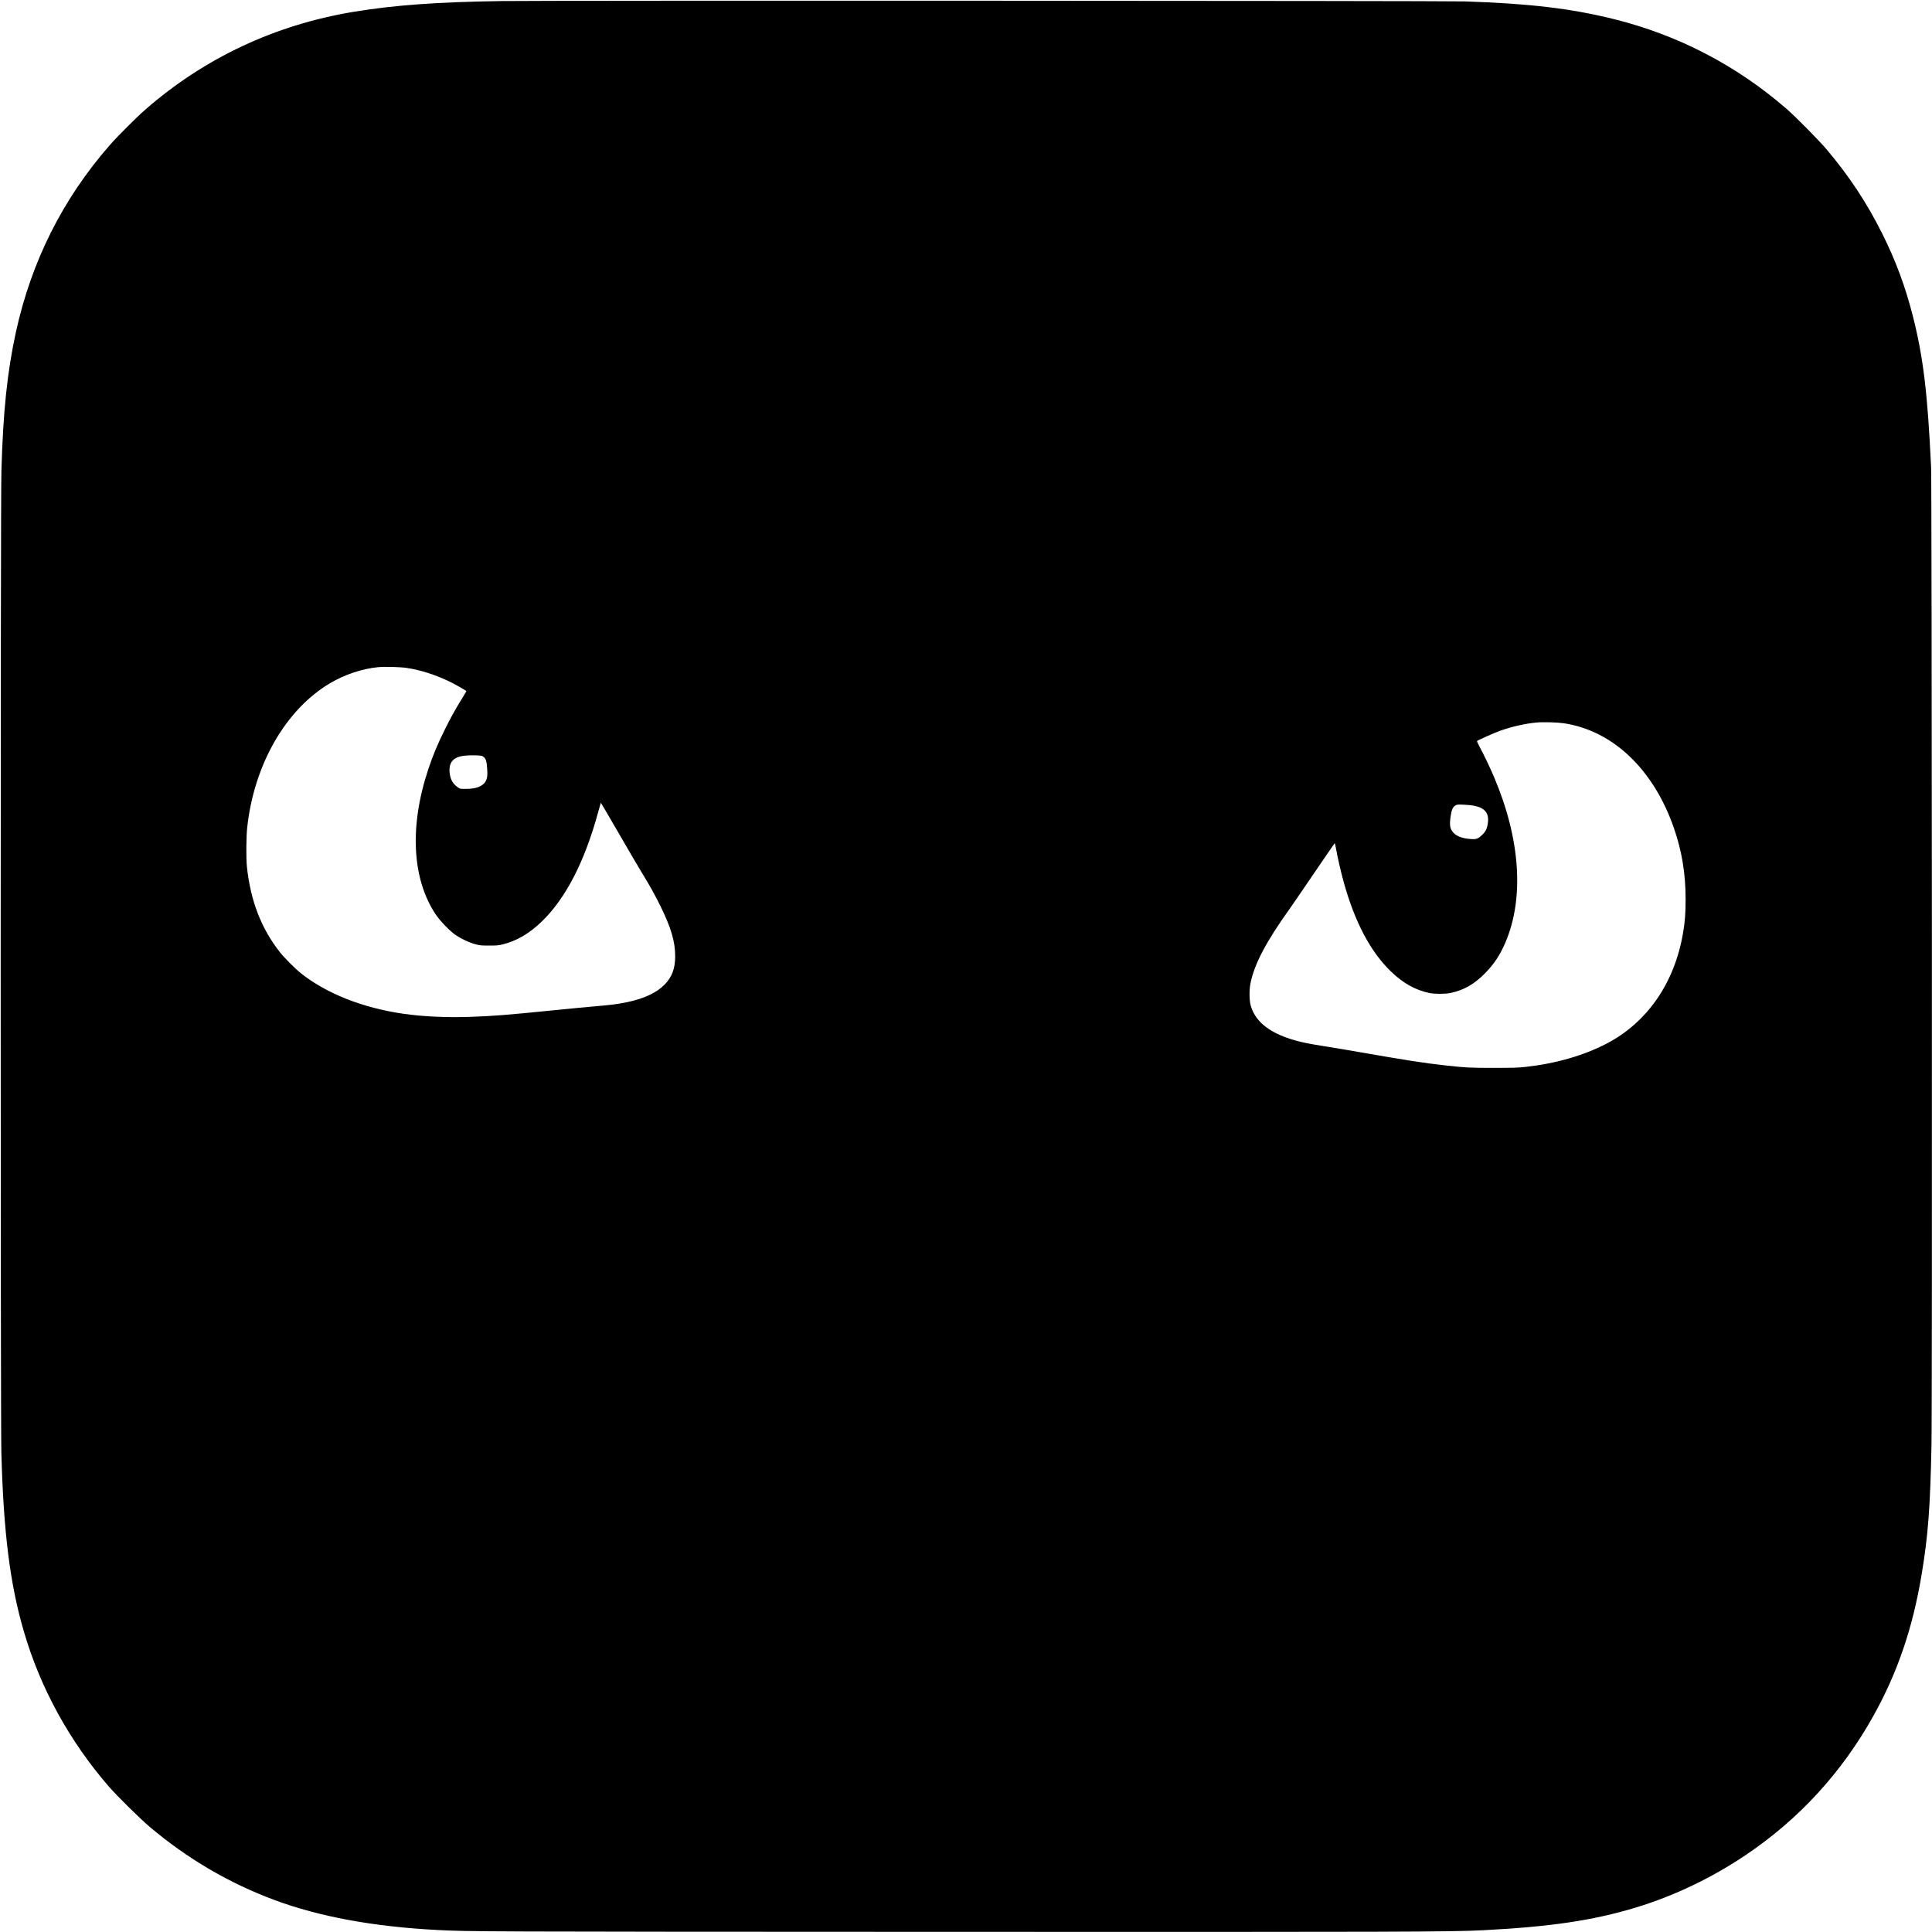
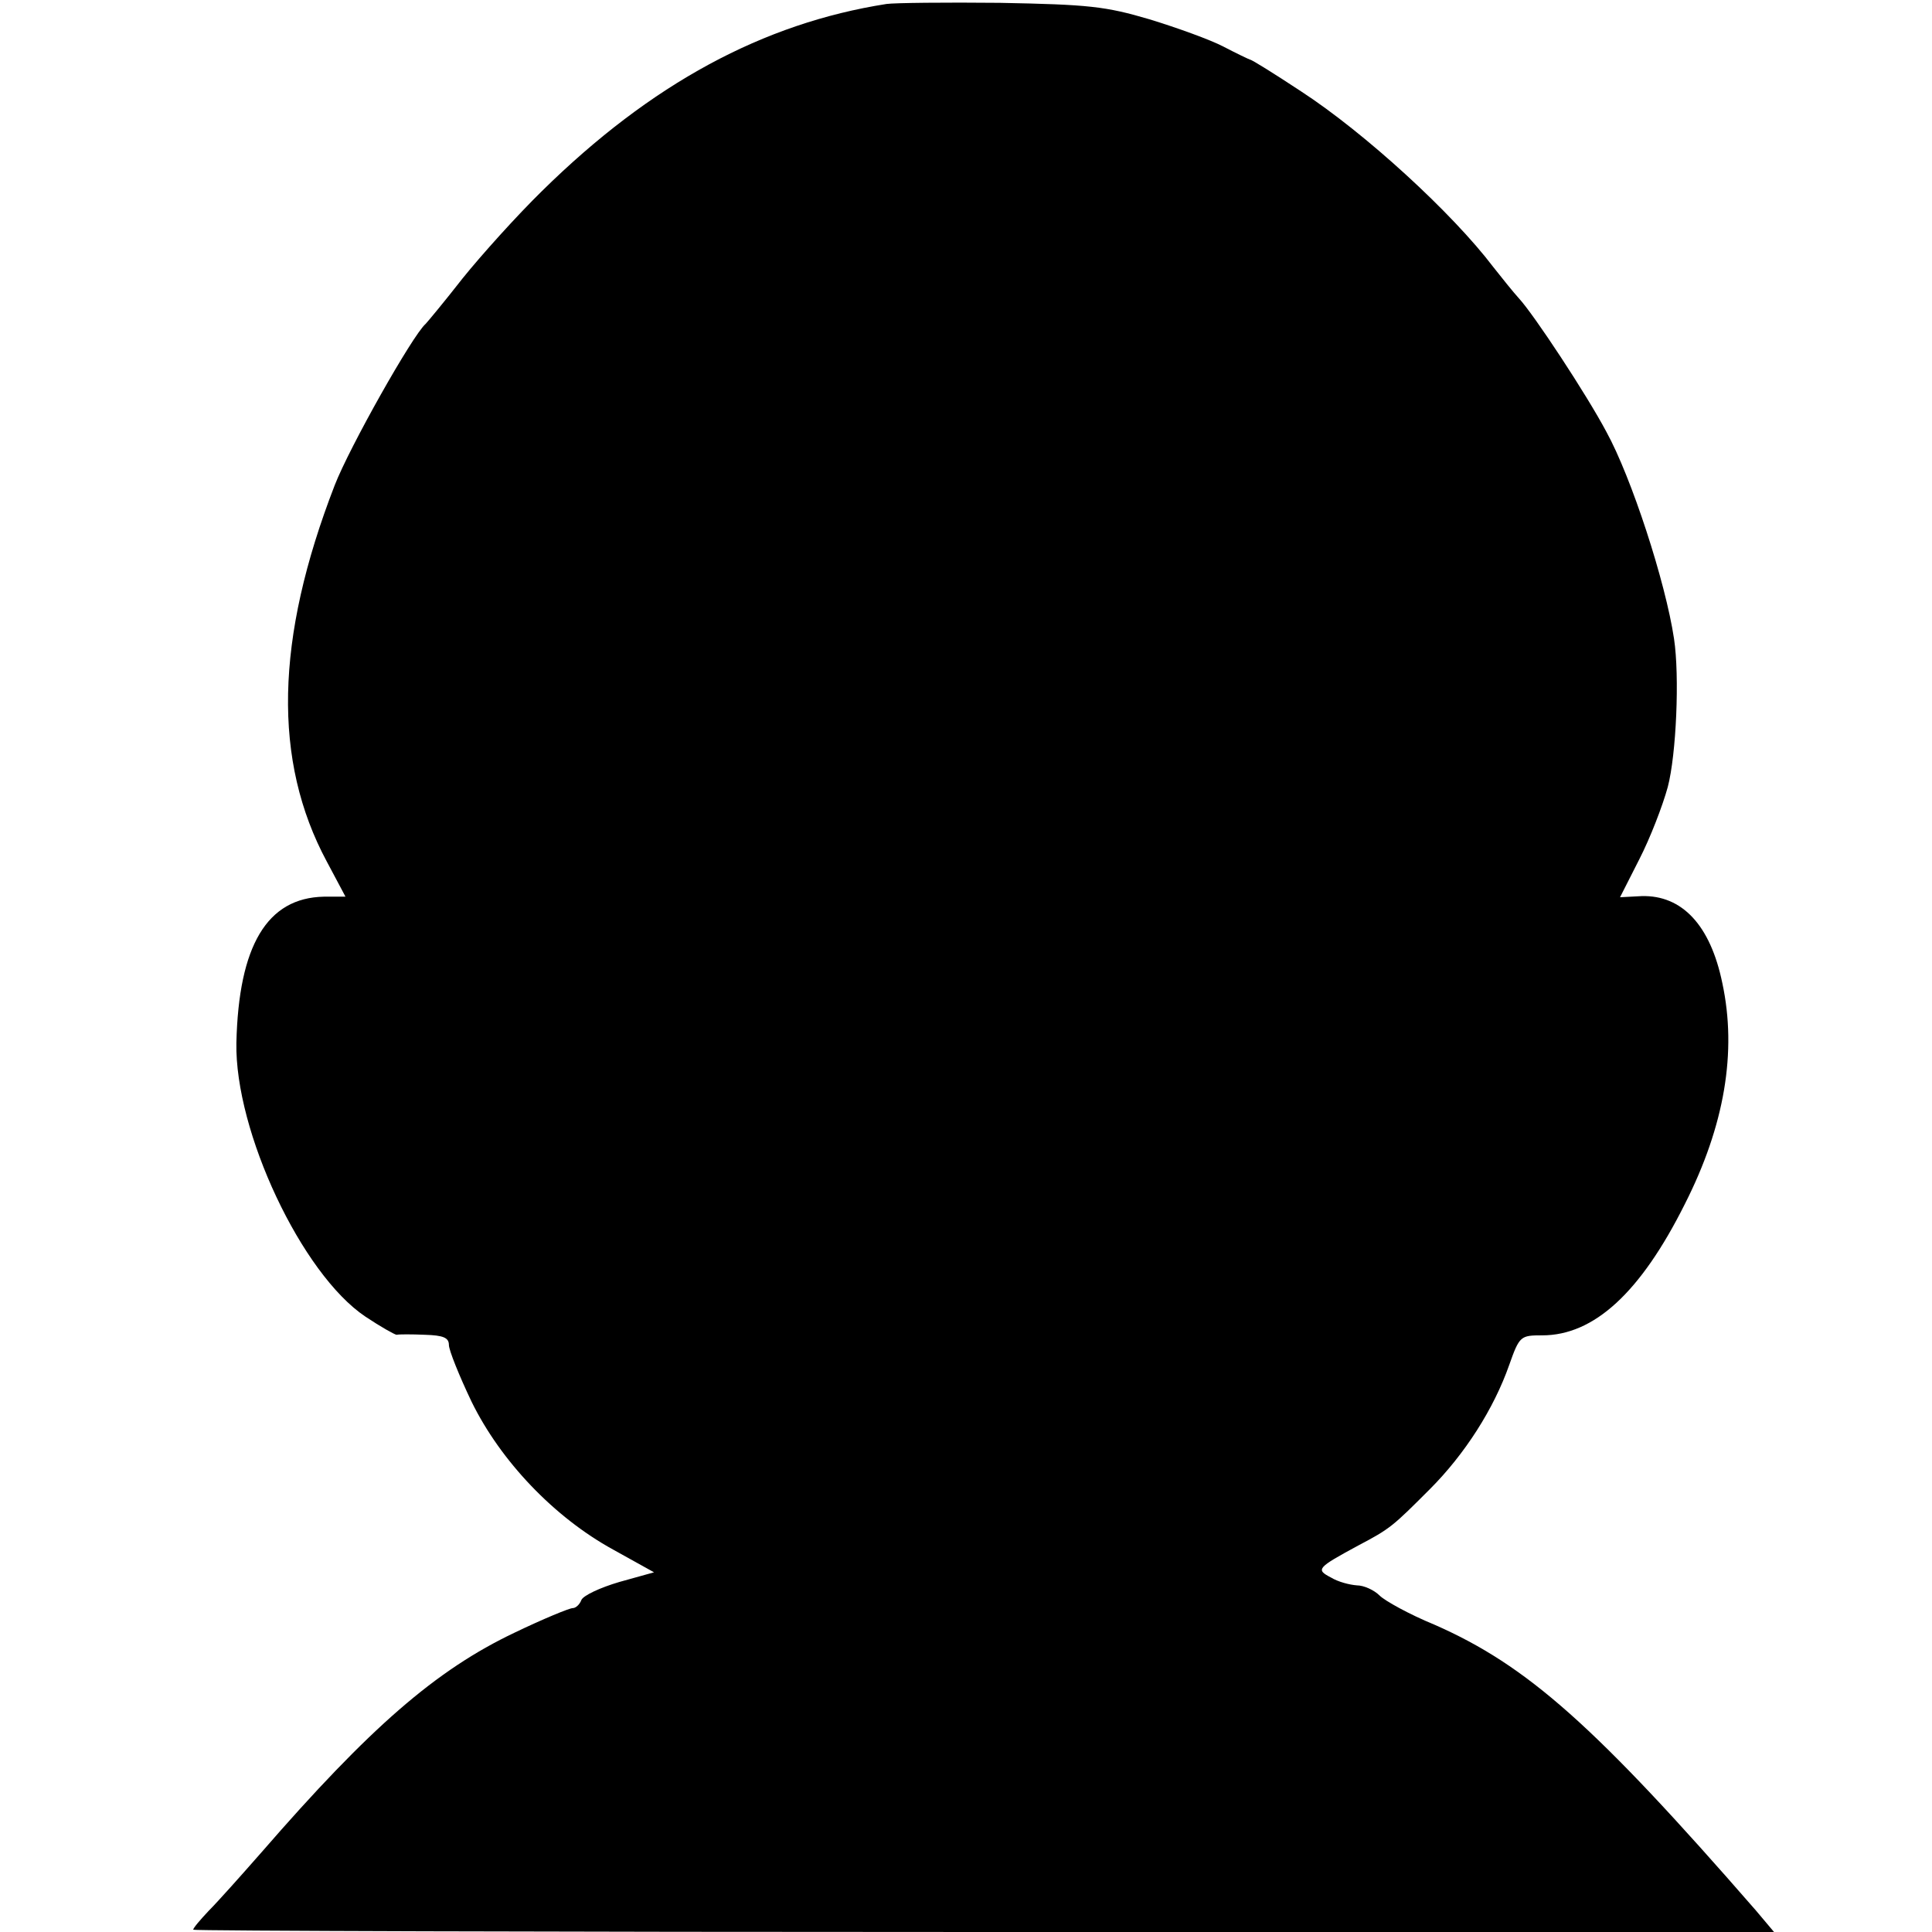
- <svg xmlns="http://www.w3.org/2000/svg" version="1.0" width="3840pt" height="3840pt" viewBox="0 0 3840 3840" preserveAspectRatio="xMidYMid meet">
-   <g transform="translate(0,3840) scale(0.1,-0.1)" fill="#000000" stroke="none">
-     <path d="M9970 38379 c-1272 -18 -2137 -81 -2942 -214 -1563 -259 -2963 -916 -4143 -1946 -167 -146 -558 -537 -704 -704 -937 -1073 -1559 -2314 -1866 -3721 -172 -793 -253 -1569 -287 -2754 -19 -651 -19 -18820 -1 -19510 43 -1594 171 -2612 448 -3560 328 -1124 908 -2180 1691 -3082 155 -179 614 -632 798 -788 744 -633 1577 -1123 2483 -1461 895 -334 1975 -533 3243 -599 635 -33 820 -34 9955 -37 9208 -4 10189 -1 10830 32 1337 68 2192 195 3034 450 770 234 1516 591 2199 1052 1051 709 1900 1635 2524 2753 481 860 785 1751 962 2817 128 765 171 1330 196 2578 16 762 8 19086 -8 19430 -70 1481 -156 2187 -362 3000 -149 587 -339 1100 -606 1635 -309 620 -665 1158 -1114 1686 -156 184 -609 642 -788 798 -1001 869 -2164 1473 -3449 1790 -846 209 -1669 306 -2948 348 -401 13 -18255 20 -19145 7z m-1890 -13254 c286 -42 597 -144 885 -287 114 -57 305 -167 305 -176 0 -3 -38 -66 -84 -141 -140 -226 -222 -374 -347 -626 -147 -297 -230 -497 -325 -780 -379 -1135 -326 -2182 146 -2890 90 -134 287 -337 404 -415 111 -74 267 -146 383 -177 88 -24 116 -27 273 -27 152 0 188 3 270 23 283 71 529 215 780 457 475 459 853 1194 1119 2173 28 101 52 185 53 186 2 2 165 -277 363 -619 197 -341 399 -686 449 -766 151 -245 263 -446 371 -665 212 -431 295 -712 295 -1000 0 -245 -64 -415 -212 -566 -156 -160 -408 -278 -744 -348 -177 -37 -319 -56 -624 -81 -135 -11 -510 -47 -835 -80 -949 -95 -1182 -114 -1664 -131 -468 -16 -943 6 -1326 62 -808 117 -1527 402 -2035 805 -109 87 -327 305 -413 414 -371 467 -588 1026 -659 1700 -18 170 -15 603 6 788 137 1249 766 2342 1648 2864 288 170 630 285 948 317 128 13 440 5 570 -14z m23000 -1100 c979 -146 1791 -921 2194 -2094 156 -453 229 -903 229 -1401 0 -286 -12 -449 -54 -690 -171 -985 -713 -1765 -1519 -2184 -459 -238 -1010 -396 -1620 -463 -135 -15 -247 -18 -625 -18 -477 0 -553 4 -975 51 -397 44 -766 101 -1693 263 -219 39 -516 88 -660 111 -144 22 -317 52 -384 66 -646 132 -1014 381 -1115 751 -28 104 -30 308 -4 438 75 380 313 832 780 1483 61 86 287 415 500 730 214 314 391 572 395 572 4 0 15 -48 25 -107 27 -157 99 -470 152 -661 221 -798 535 -1392 941 -1782 240 -231 480 -366 758 -426 107 -22 322 -23 426 0 265 57 467 172 679 385 181 183 302 364 409 613 379 885 301 2054 -221 3288 -80 189 -208 457 -291 609 -32 58 -54 108 -49 113 18 18 333 158 454 202 227 82 499 144 723 165 132 13 414 5 545 -14z m-21483 -659 c57 -35 75 -83 85 -232 7 -94 6 -149 -2 -188 -31 -151 -172 -226 -423 -226 -112 0 -114 0 -160 33 -92 65 -140 146 -157 263 -21 142 11 242 95 301 75 52 185 72 385 70 123 -2 150 -5 177 -21z m19703 -981 c216 -43 301 -151 272 -346 -16 -114 -44 -169 -118 -238 -79 -74 -112 -86 -225 -77 -164 12 -277 54 -342 126 -70 78 -81 149 -52 342 18 118 44 172 95 200 31 18 49 19 165 14 72 -3 164 -12 205 -21z" />
+ <svg xmlns="http://www.w3.org/2000/svg" version="1.0" width="340pt" height="340pt" viewBox="0 0 340 340" preserveAspectRatio="xMidYMid meet">
+   <g transform="translate(0,340) scale(0.1,-0.1)" fill="#000000" stroke="none">
+     <path d="M1560 3393 c-217 -34 -414 -140 -606 -329 -44 -43 -107 -113 -140 -154 -32 -41 -62 -77 -65 -80 -23 -20 -134 -217 -160 -284 -105 -271 -109 -485 -14 -662 l33 -62 -38 0 c-100 -2 -150 -86 -154 -257 -3 -156 115 -407 227 -482 27 -18 52 -32 55 -32 4 1 26 1 50 0 32 -1 42 -5 42 -18 0 -9 18 -54 40 -100 51 -104 145 -203 249 -260 l72 -40 -61 -17 c-34 -10 -64 -24 -67 -32 -3 -8 -10 -14 -15 -14 -6 0 -52 -19 -102 -43 -139 -66 -255 -167 -446 -387 -36 -41 -77 -87 -93 -103 -15 -16 -27 -30 -27 -33 0 -2 626 -4 1391 -4 l1391 0 -32 38 c-283 325 -402 431 -566 503 -44 18 -87 42 -96 51 -10 10 -28 18 -40 18 -13 1 -33 6 -46 14 -27 14 -24 17 48 56 57 30 61 34 126 99 62 62 113 142 140 219 18 51 20 52 58 52 91 0 173 75 251 231 70 138 92 268 66 389 -21 102 -71 155 -142 153 l-38 -2 34 67 c19 37 41 94 50 127 15 57 21 195 11 261 -15 100 -75 284 -119 364 -35 66 -128 207 -154 235 -10 11 -30 36 -45 55 -72 95 -226 236 -338 309 -47 31 -87 56 -90 56 -3 1 -24 11 -47 23 -23 12 -81 33 -130 48 -78 23 -107 26 -263 29 -96 1 -186 0 -200 -2z" />
  </g>
</svg>
